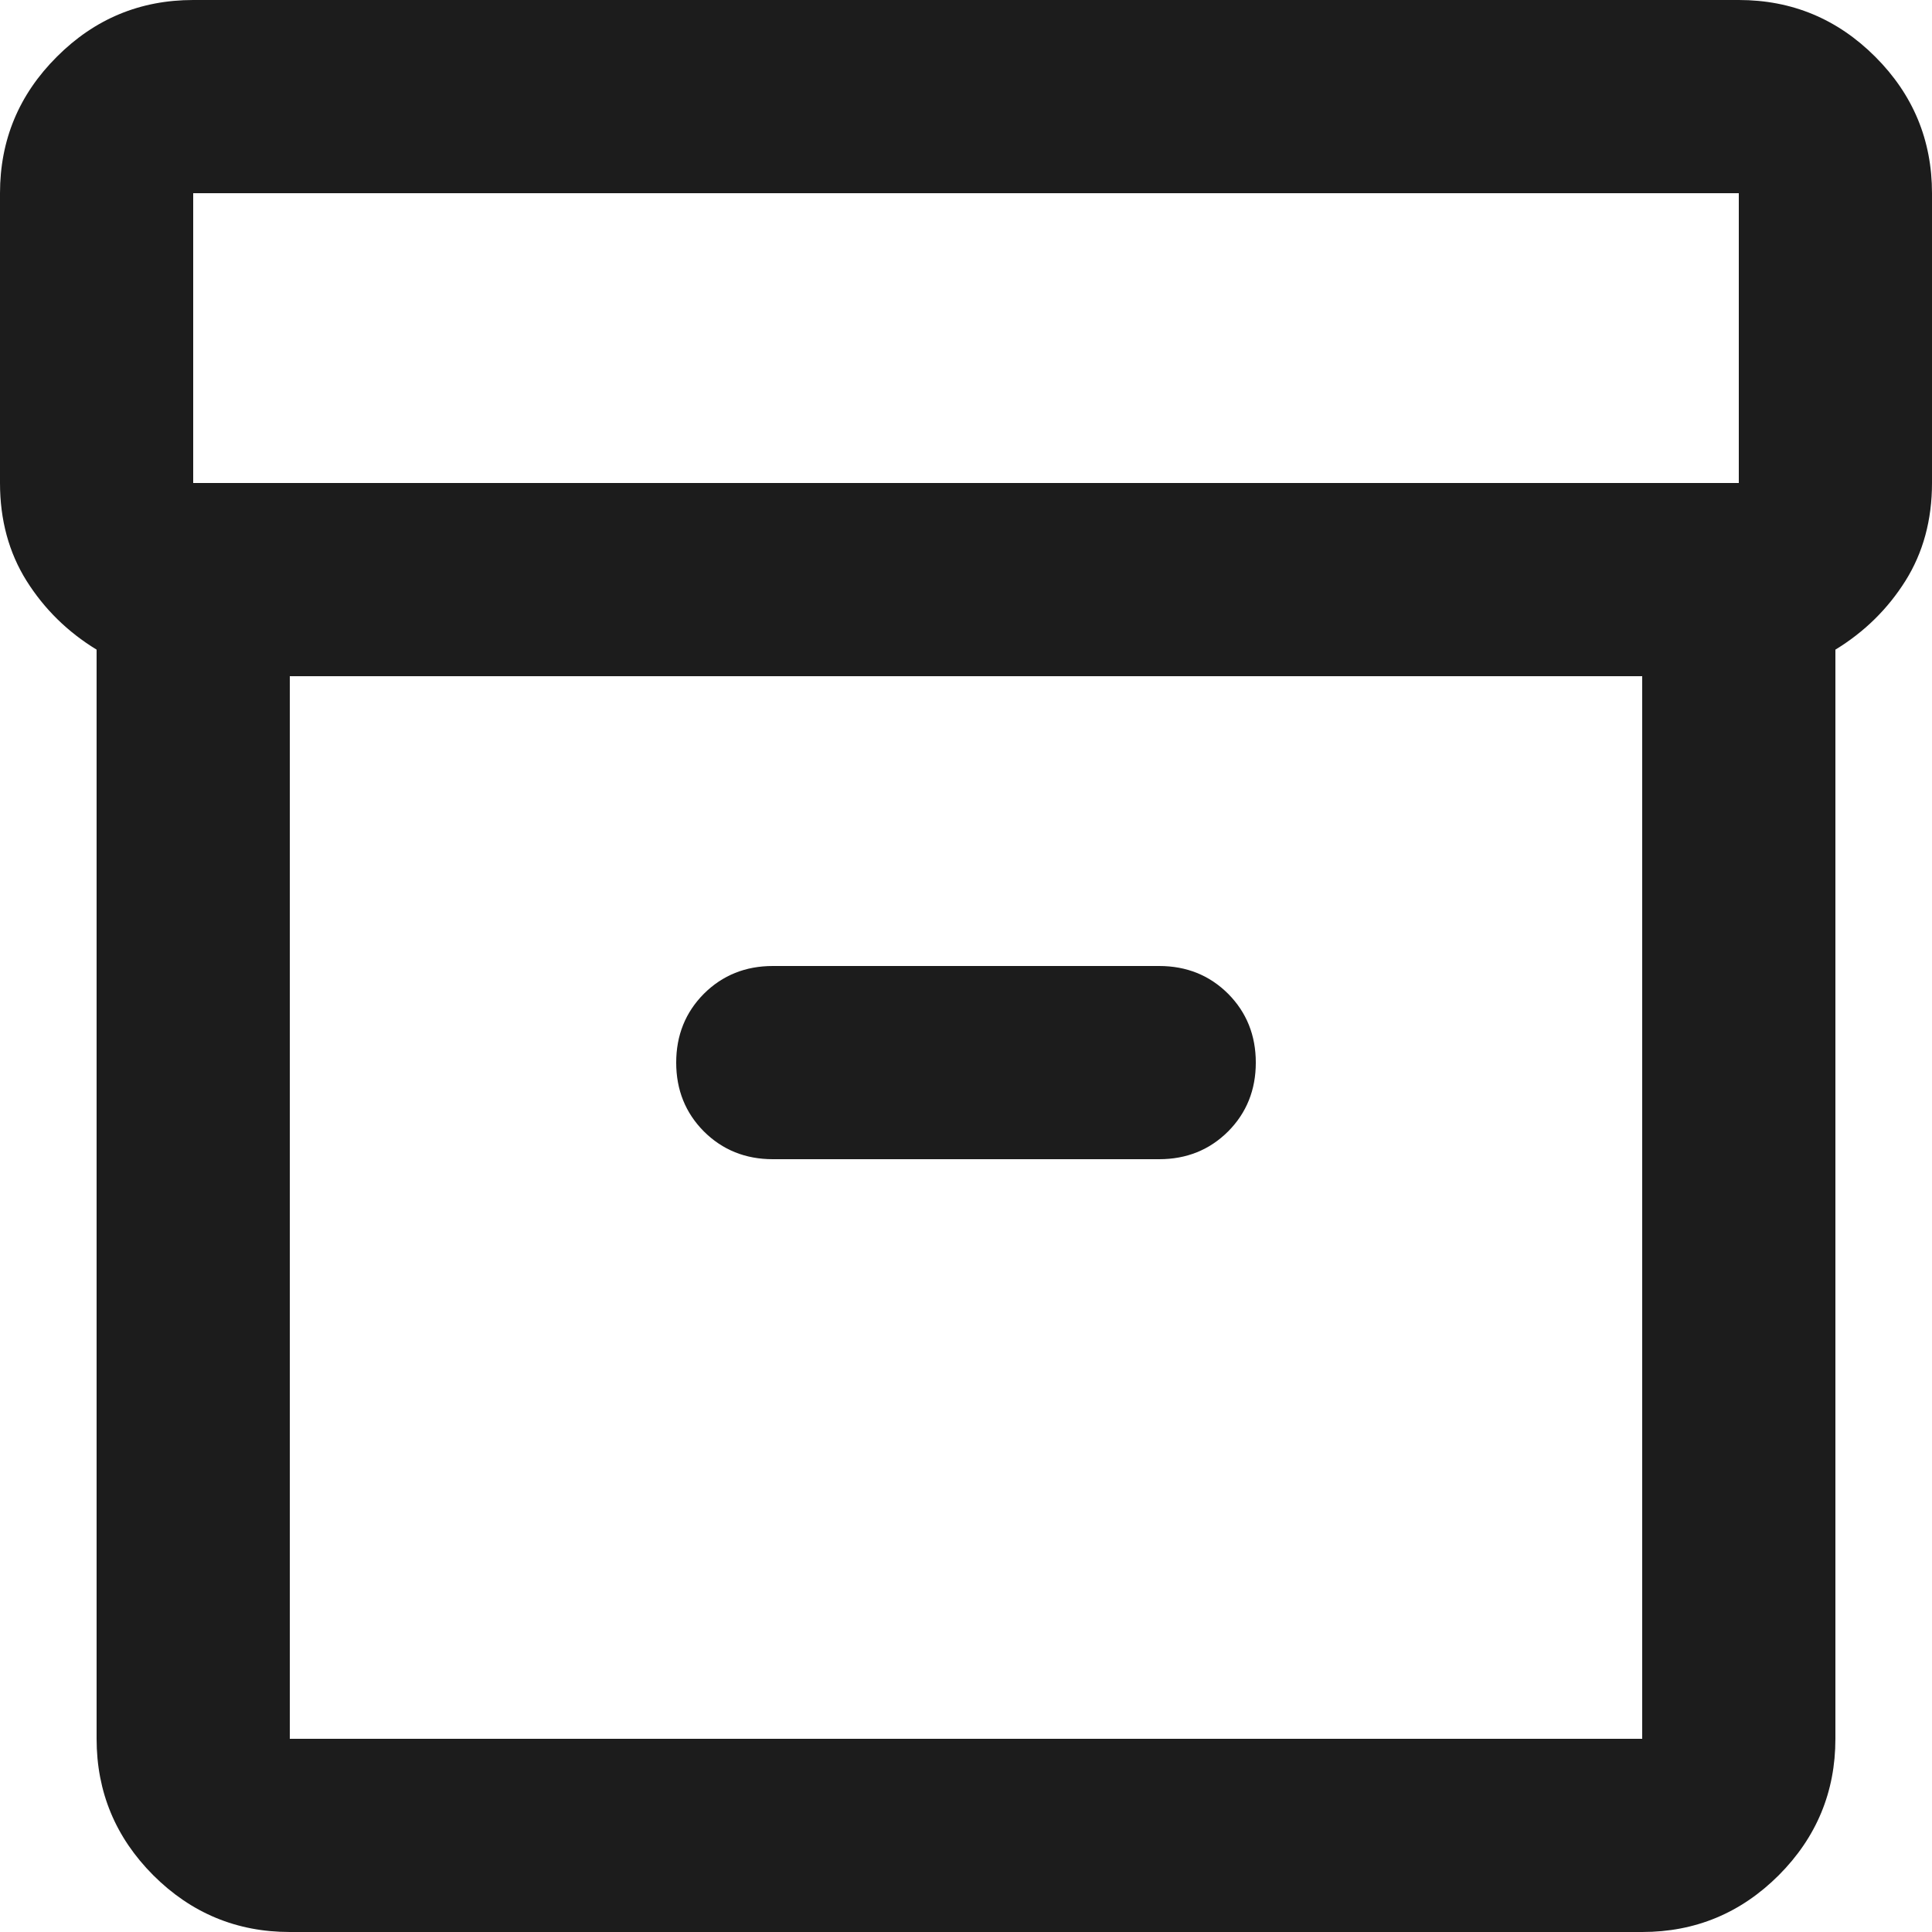
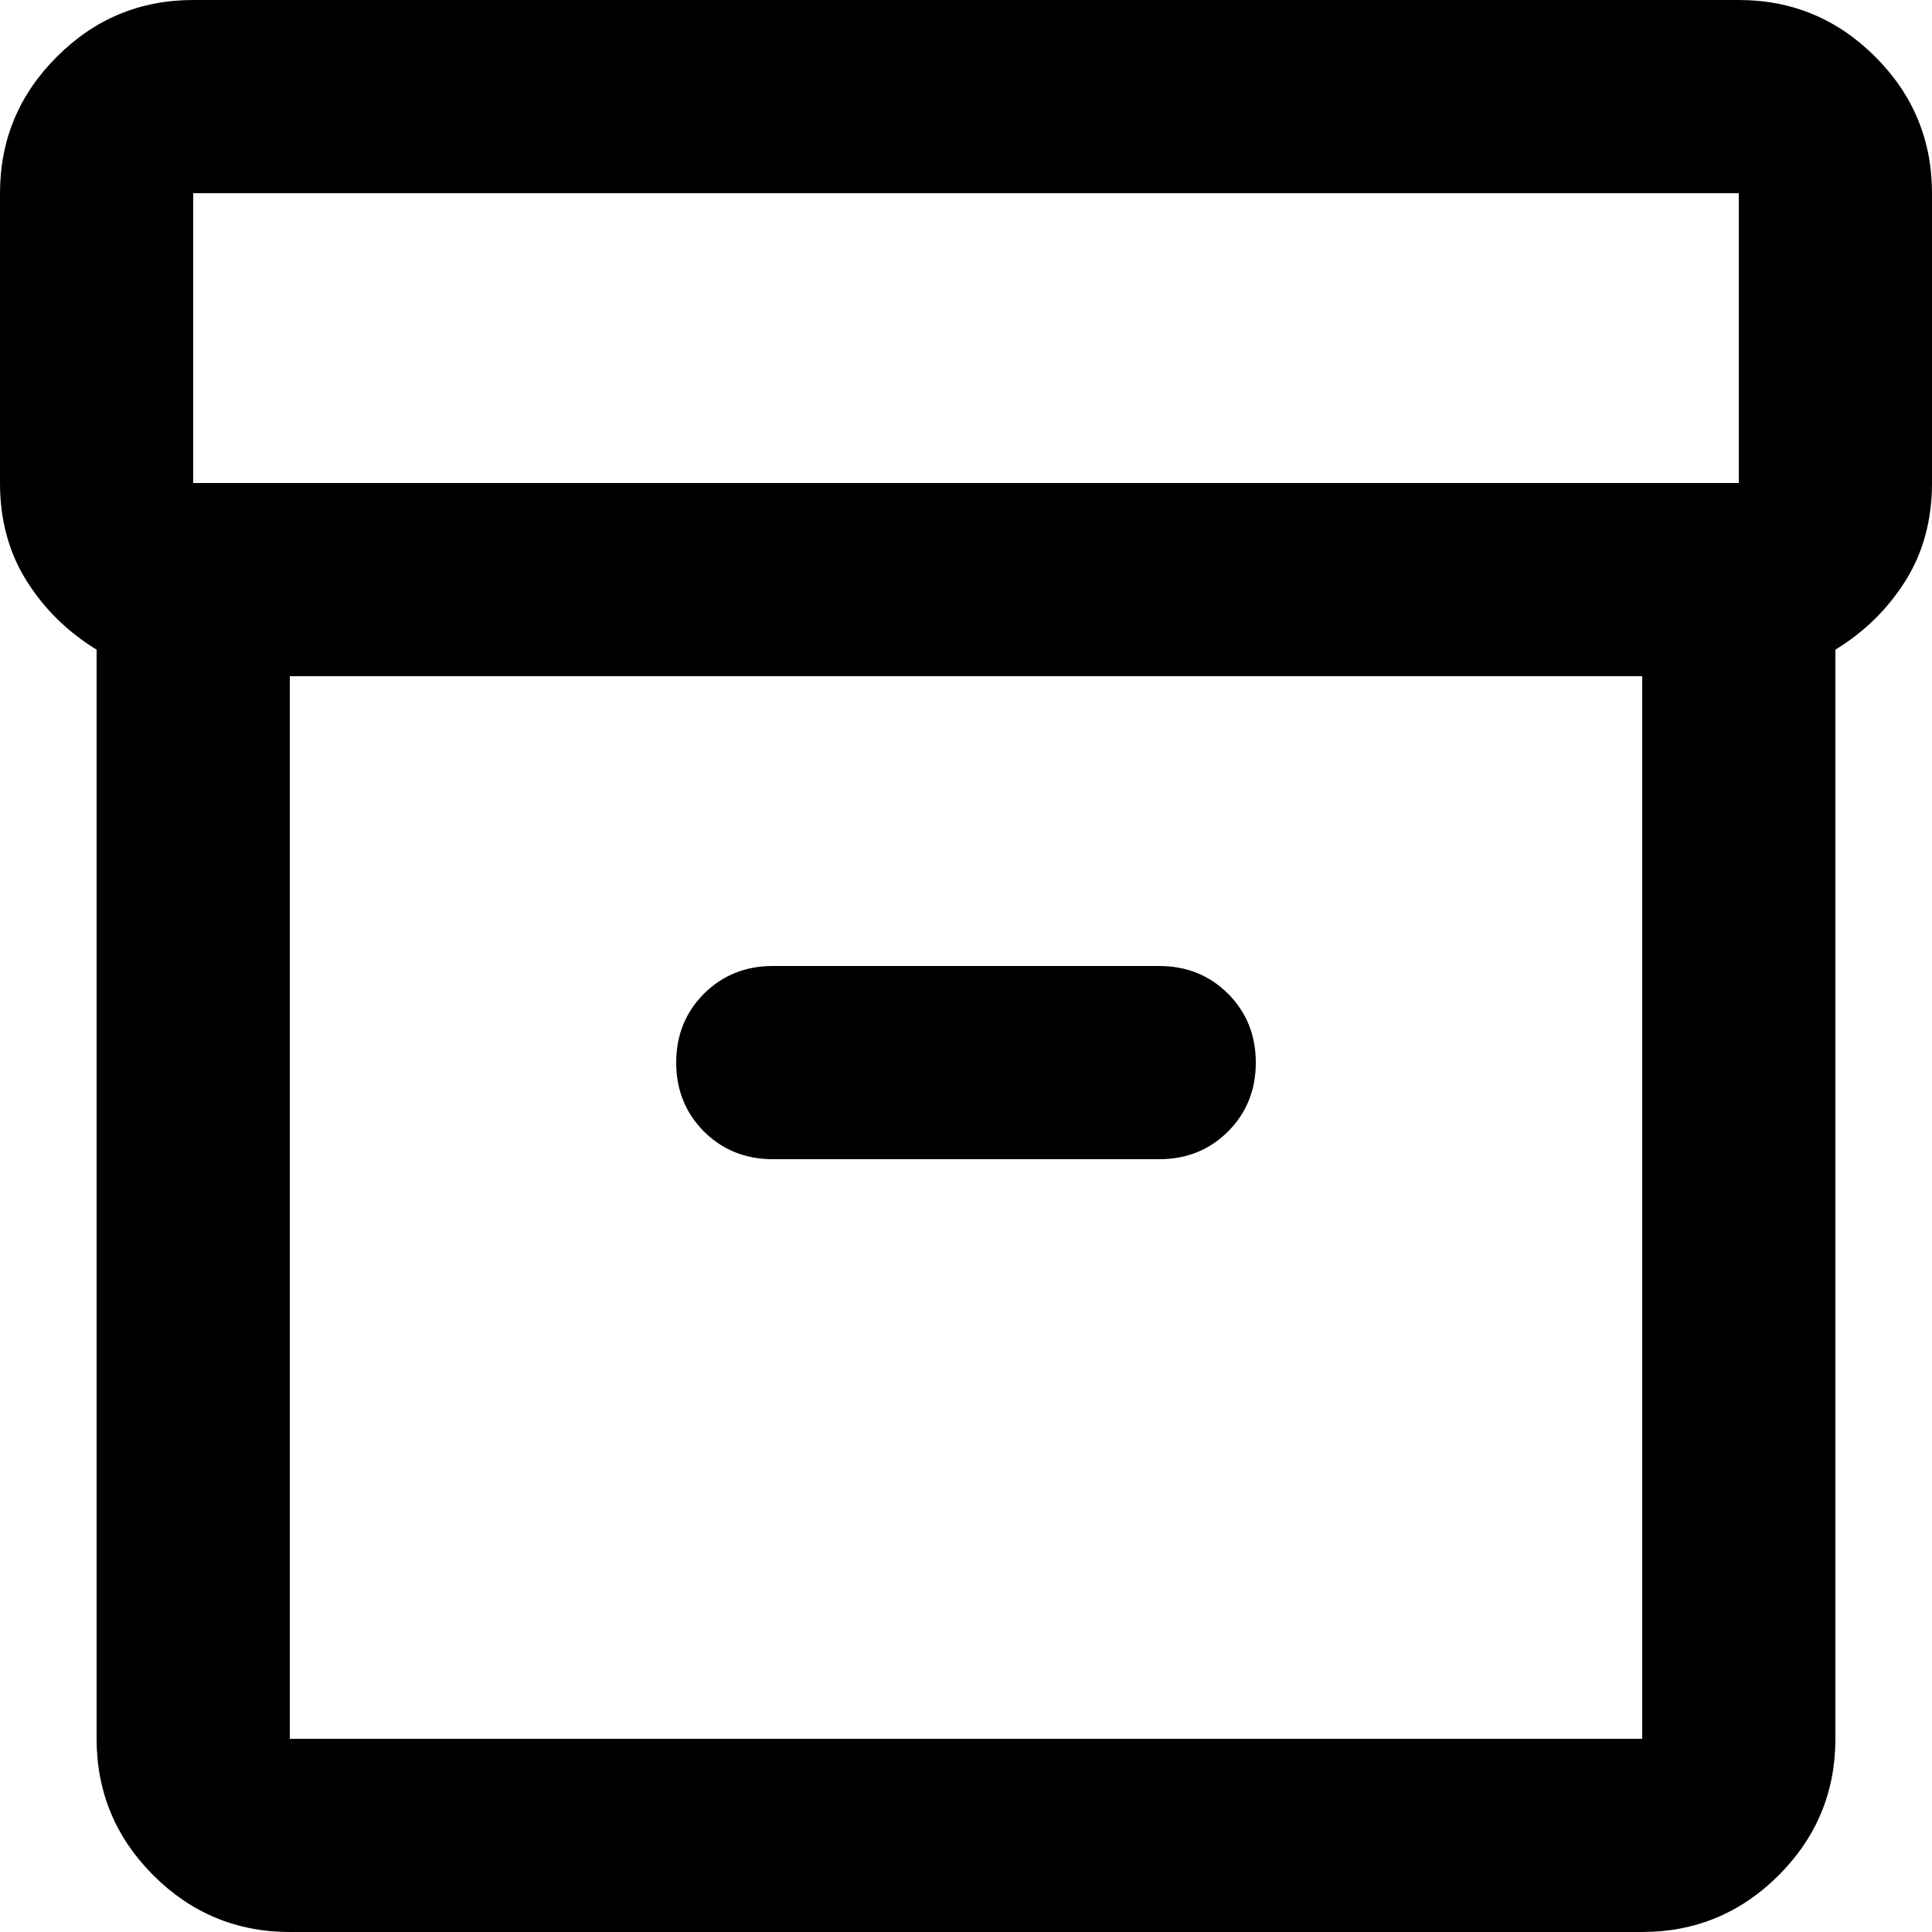
- <svg xmlns="http://www.w3.org/2000/svg" width="20" height="20" viewBox="0 0 20 20" fill="none">
-   <path d="M3 20C2.45 20 1.979 19.804 1.587 19.413C1.196 19.021 1 18.55 1 18V6.725C0.7 6.542 0.458 6.304 0.275 6.013C0.092 5.721 0 5.383 0 5V2C0 1.45 0.196 0.979 0.588 0.588C0.979 0.196 1.45 0 2 0H18C18.55 0 19.021 0.196 19.413 0.588C19.804 0.979 20 1.45 20 2V5C20 5.383 19.908 5.721 19.725 6.013C19.542 6.304 19.3 6.542 19 6.725V18C19 18.55 18.804 19.021 18.413 19.413C18.021 19.804 17.55 20 17 20H3ZM3 7V18H17V7H3ZM2 5H18V2H2V5ZM8 12H12C12.283 12 12.521 11.904 12.713 11.713C12.904 11.521 13 11.283 13 11C13 10.717 12.904 10.479 12.713 10.287C12.521 10.096 12.283 10 12 10H8C7.717 10 7.479 10.096 7.287 10.287C7.096 10.479 7 10.717 7 11C7 11.283 7.096 11.521 7.287 11.713C7.479 11.904 7.717 12 8 12Z" fill="#1C1C1C" />
+ <svg xmlns="http://www.w3.org/2000/svg" width="20" height="20" viewBox="0 0 20 20" fill="#4B0082'">
+   <path d="M3 20C2.45 20 1.979 19.804 1.587 19.413C1.196 19.021 1 18.55 1 18V6.725C0.7 6.542 0.458 6.304 0.275 6.013C0.092 5.721 0 5.383 0 5V2C0 1.45 0.196 0.979 0.588 0.588C0.979 0.196 1.45 0 2 0H18C18.55 0 19.021 0.196 19.413 0.588C19.804 0.979 20 1.45 20 2V5C20 5.383 19.908 5.721 19.725 6.013C19.542 6.304 19.3 6.542 19 6.725V18C19 18.55 18.804 19.021 18.413 19.413C18.021 19.804 17.55 20 17 20H3ZM3 7V18H17V7H3ZM2 5H18V2H2V5ZM8 12H12C12.283 12 12.521 11.904 12.713 11.713C12.904 11.521 13 11.283 13 11C13 10.717 12.904 10.479 12.713 10.287C12.521 10.096 12.283 10 12 10H8C7.717 10 7.479 10.096 7.287 10.287C7.096 10.479 7 10.717 7 11C7 11.283 7.096 11.521 7.287 11.713C7.479 11.904 7.717 12 8 12Z" fill="#4B0082'" />
</svg>
